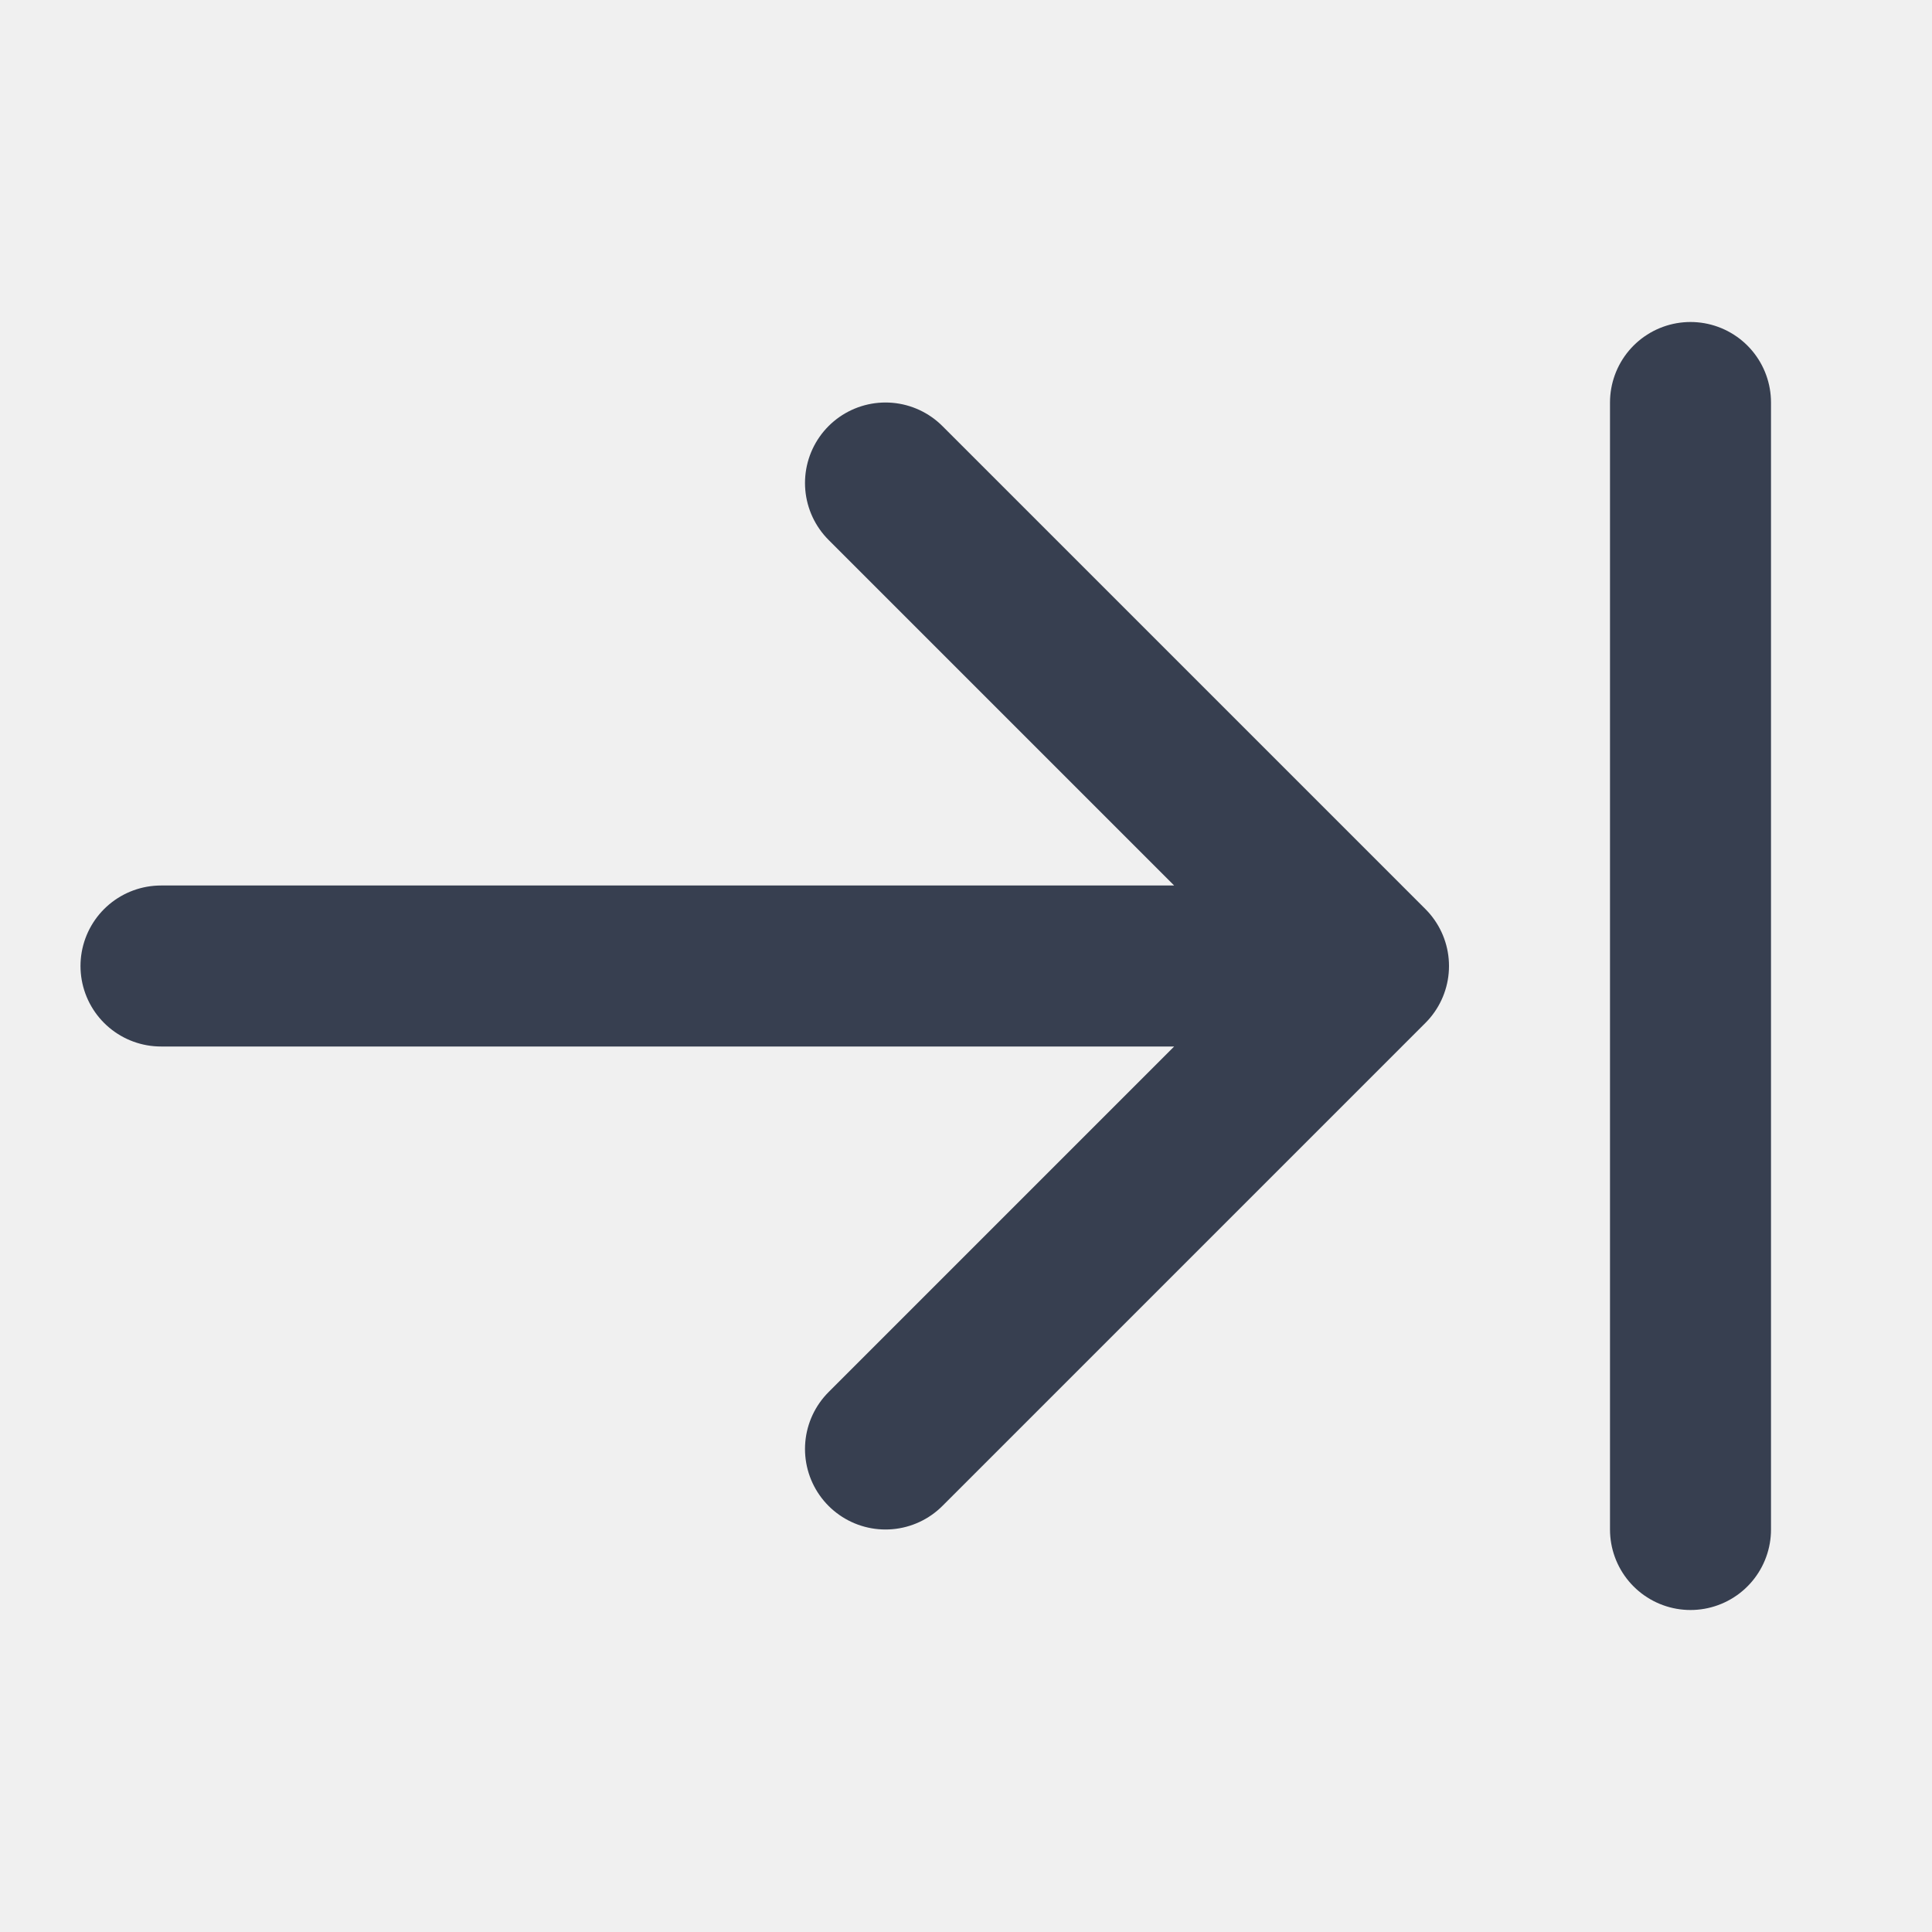
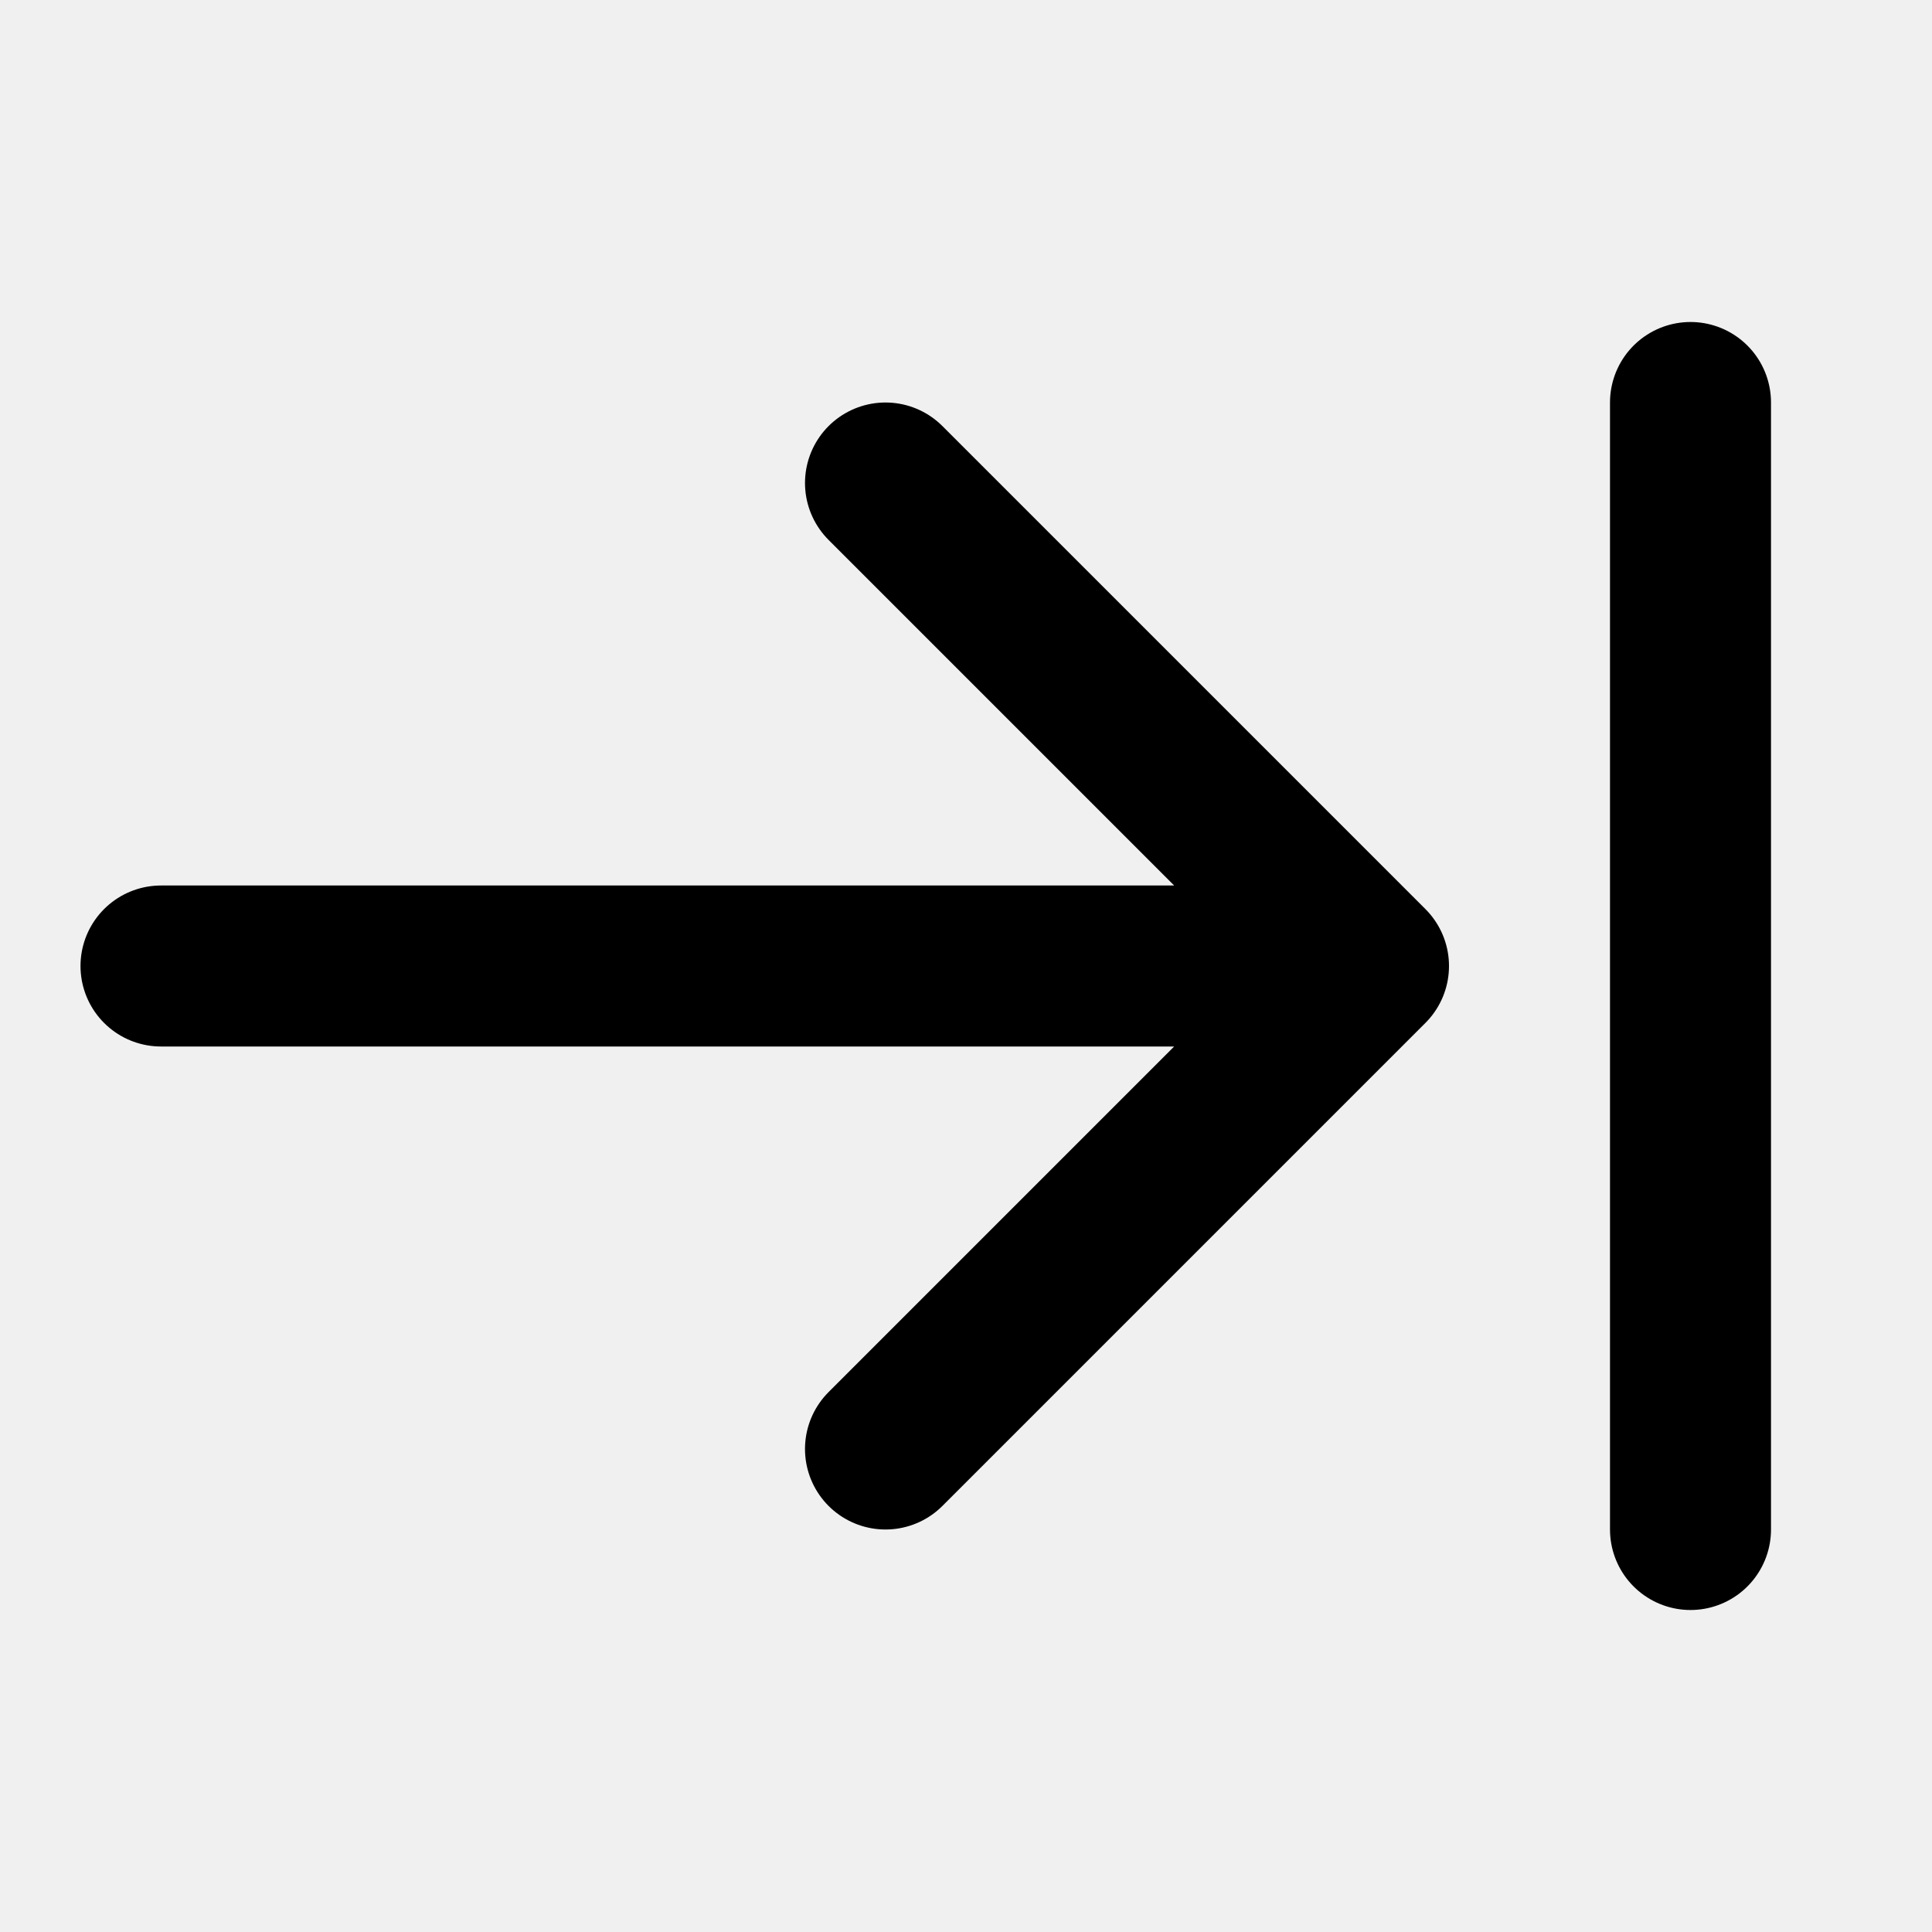
<svg xmlns="http://www.w3.org/2000/svg" width="24" height="24" viewBox="0 0 24 24" fill="none">
  <g clip-path="url(#clip0_219_1251)">
-     <path d="M11 18L17 12M17 12L11 6M17 12H2" stroke="#373F50" stroke-width="2" stroke-linecap="round" stroke-linejoin="round" />
-     <line x1="21" y1="5" x2="21" y2="19" stroke="#373F50" stroke-width="2" stroke-linecap="round" />
+     <path d="M11 18L17 12M17 12L11 6M17 12H2" stroke="currentColor" stroke-width="2" stroke-linecap="round" stroke-linejoin="round" />
+     <line x1="21" y1="5" x2="21" y2="19" stroke="currentColor" stroke-width="2" stroke-linecap="round" />
  </g>
  <defs>
    <clipPath id="clip0_219_1251">
      <rect width="24" height="24" fill="white" />
    </clipPath>
  </defs>
</svg>
